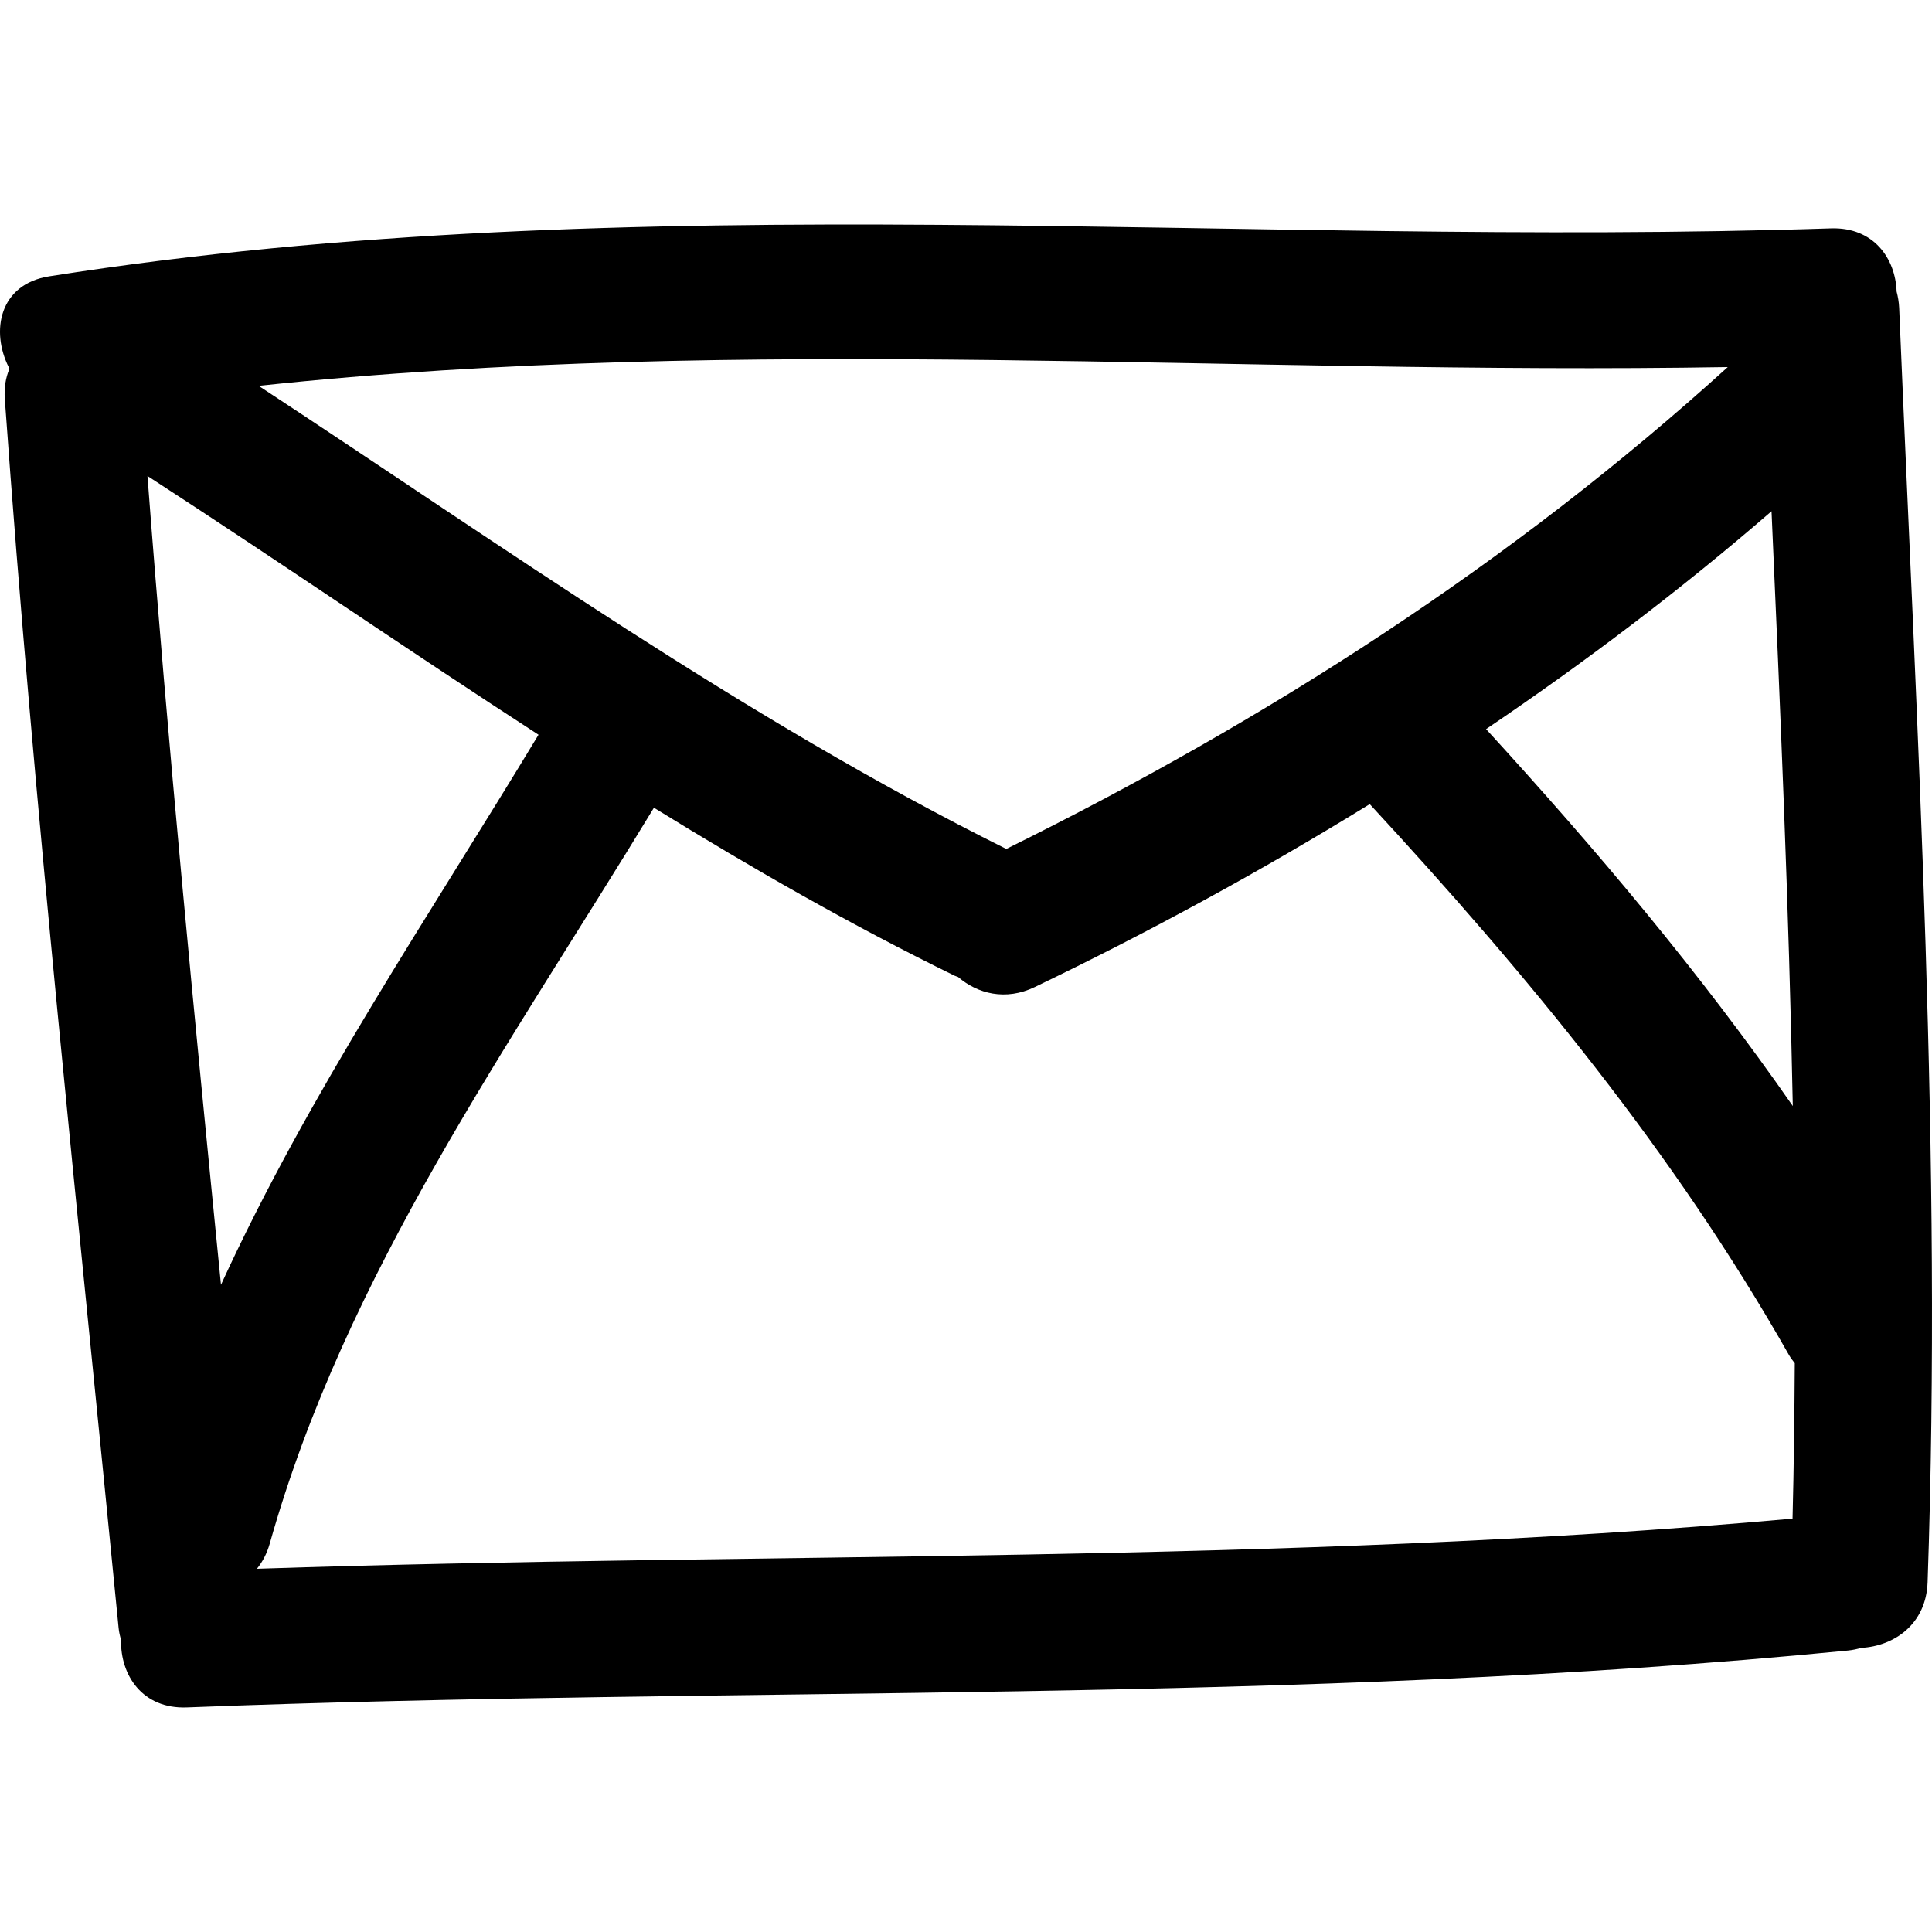
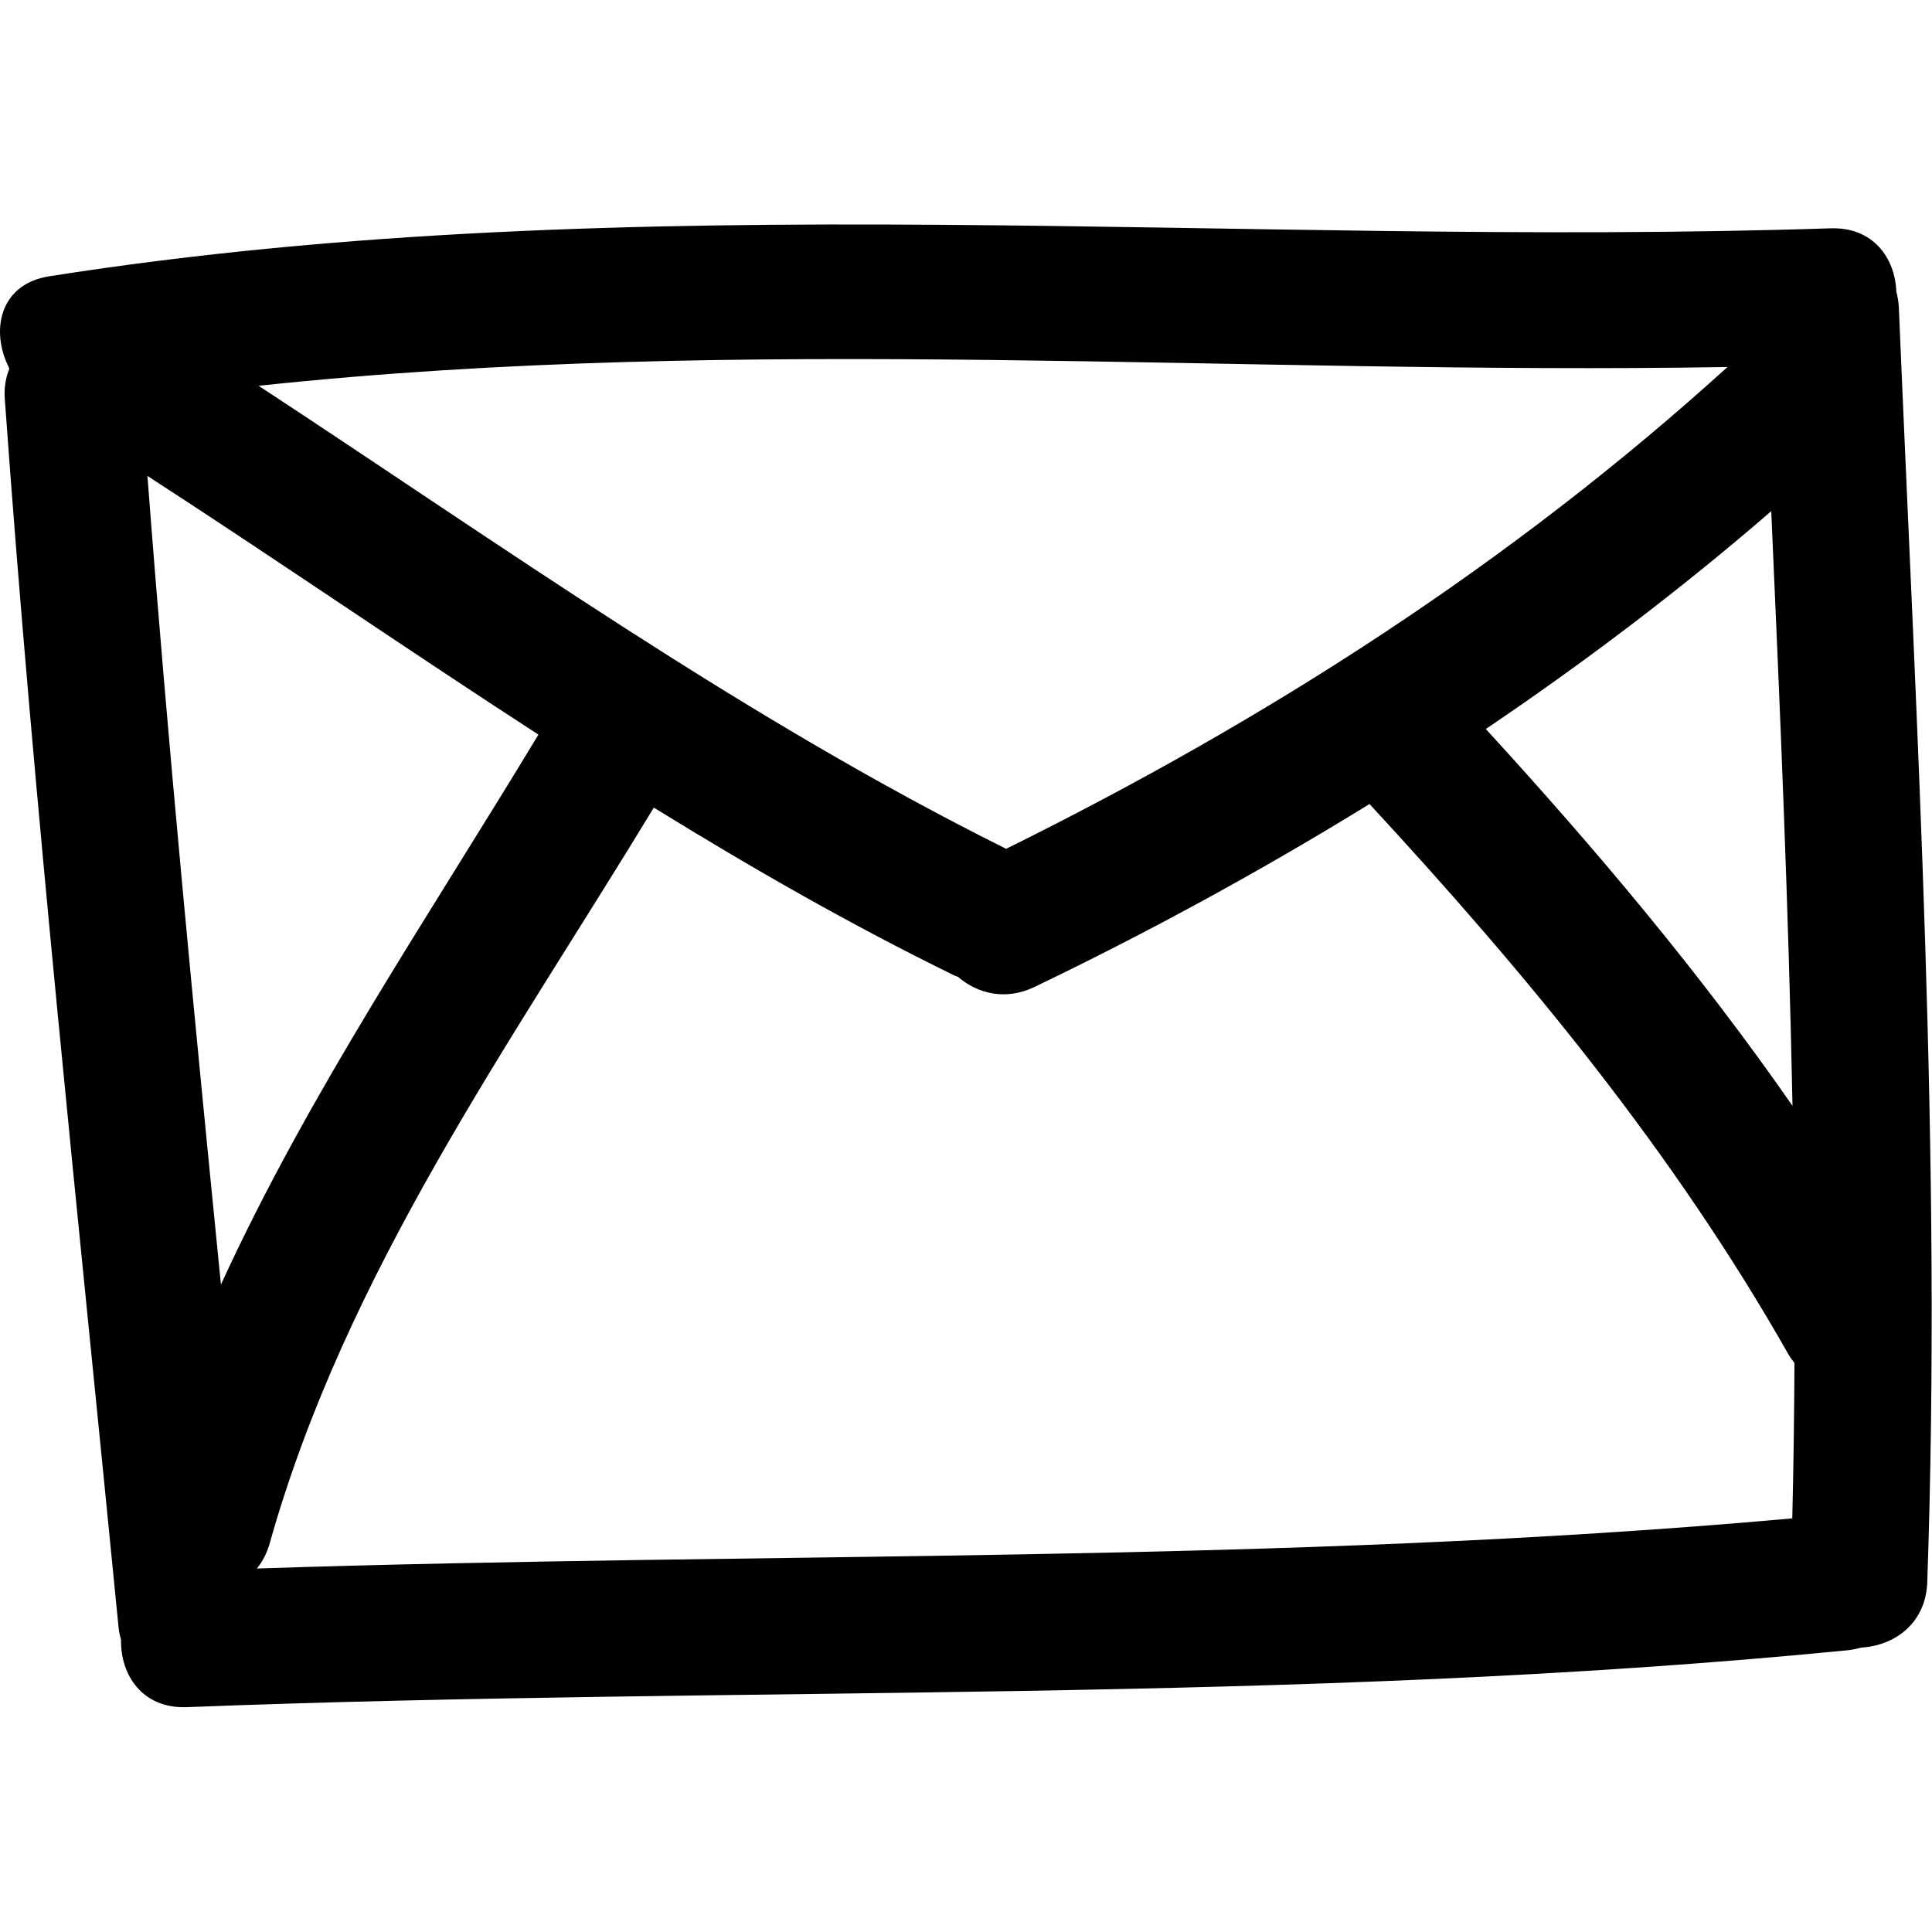
- <svg xmlns="http://www.w3.org/2000/svg" version="1.1" id="Capa_1" x="0px" y="0px" width="465.924px" height="465.923px" viewBox="0 0 465.924 465.923" style="enable-background:new 0 0 465.924 465.923;" xml:space="preserve">
-   <g>
-     <g>
-       <path d="M457.393,70.325c-0.279-7.988-5.529-15.595-15.854-15.252C298.122,59.791,154.388,44.226,11.876,66.638    c-12.096,1.904-14.139,13.264-9.77,21.916c0.041,0.158,0.086,0.312,0.13,0.47C1.393,91.073,0.961,93.45,1.16,96.23    c7.086,98.965,17.773,197.6,27.439,296.33c0.104,1.057,0.337,2.031,0.594,2.986c-0.172,8.363,5.091,16.635,15.869,16.219    c133.543-5.2,267.417-0.609,400.597-13.721c1.142-0.111,2.198-0.355,3.224-0.64c7.887-0.432,15.63-5.678,15.98-15.823    c3.545-102.545-2.574-204.884-6.854-307.307C457.946,72.864,457.718,71.551,457.393,70.325z M432.354,266.728    c-22.293-32.078-47.5-61.982-73.971-90.894c23.887-16.15,46.915-33.565,68.842-52.544    C429.348,171.102,431.414,218.906,432.354,266.728z M416.673,88.524c-52.182,47.345-110.857,84.998-173.997,116.212    C179.16,173.105,121.551,131.885,62.382,93.053C179.909,80.491,298.595,90.52,416.673,88.524z M35.563,114.788    c31.636,20.515,62.692,41.929,94.308,62.403c-26.456,43.851-55.368,86.338-76.579,132.65    C46.831,244.873,40.506,179.897,35.563,114.788z M432.293,366.236c-123.146,11.07-246.861,8.003-370.332,12.091    c1.325-1.641,2.401-3.641,3.095-6.083c18.37-65.258,57.899-120.171,92.646-177.45c23.534,14.523,47.532,28.287,72.49,40.497    c0.292,0.137,0.576,0.197,0.863,0.319c4.712,4.037,11.438,5.819,18.496,2.428c27.808-13.365,54.746-28.066,80.781-44.112    c37.993,41.116,73.387,83.964,101.107,132.859c0.422,0.747,0.914,1.336,1.392,1.966    C432.755,341.248,432.612,353.744,432.293,366.236z" />
-     </g>
+ <svg xmlns="http://www.w3.org/2000/svg" width="233pt" height="233pt" viewBox="0 0 233 233" version="1.1">
+   <g id="surface1">
+     <path style=" stroke:none;fill-rule:nonzero;fill:rgb(0%,0%,0%);fill-opacity:1;" d="M 228.695 35.164 C 228.559 31.168 225.934 27.363 220.77 27.535 C 149.062 29.895 77.195 22.113 5.938 33.32 C -0.109 34.27 -1.133 39.949 1.055 44.277 C 1.074 44.355 1.098 44.434 1.117 44.512 C 0.695 45.535 0.48 46.727 0.578 48.113 C 4.121 97.598 9.465 146.914 14.301 196.281 C 14.352 196.809 14.469 197.297 14.598 197.773 C 14.512 201.953 17.141 206.09 22.531 205.883 C 89.301 203.281 156.238 205.578 222.828 199.023 C 223.402 198.965 223.93 198.844 224.441 198.703 C 228.387 198.484 232.258 195.863 232.43 190.789 C 234.203 139.52 231.145 88.348 229.004 37.137 C 228.973 36.434 228.859 35.777 228.695 35.164 Z M 216.176 133.363 C 205.031 117.324 192.426 102.371 179.191 87.918 C 191.137 79.844 202.648 71.133 213.613 61.645 C 214.676 85.551 215.707 109.453 216.176 133.363 Z M 208.336 44.262 C 182.246 67.934 152.906 86.762 121.34 102.367 C 89.578 86.551 60.777 65.941 31.191 46.527 C 89.953 40.246 149.297 45.262 208.336 44.262 Z M 17.781 57.395 C 33.598 67.652 49.129 78.359 64.934 88.594 C 51.707 110.52 37.25 131.766 26.645 154.922 C 23.414 122.438 20.254 89.949 17.781 57.395 Z M 216.148 183.117 C 154.574 188.652 92.715 187.121 30.98 189.164 C 31.645 188.344 32.18 187.344 32.527 186.121 C 41.715 153.492 61.477 126.035 78.852 97.398 C 90.617 104.66 102.617 111.539 115.098 117.645 C 115.242 117.715 115.383 117.742 115.527 117.805 C 117.883 119.824 121.246 120.715 124.777 119.02 C 138.68 112.336 152.148 104.984 165.164 96.965 C 184.164 117.52 201.859 138.945 215.719 163.391 C 215.93 163.766 216.176 164.059 216.414 164.375 C 216.379 170.625 216.305 176.871 216.148 183.117 Z M 216.148 183.117 " />
  </g>
-   <g>
- </g>
-   <g>
- </g>
-   <g>
- </g>
-   <g>
- </g>
-   <g>
- </g>
-   <g>
- </g>
-   <g>
- </g>
-   <g>
- </g>
-   <g>
- </g>
-   <g>
- </g>
-   <g>
- </g>
-   <g>
- </g>
-   <g>
- </g>
-   <g>
- </g>
-   <g>
- </g>
</svg>
